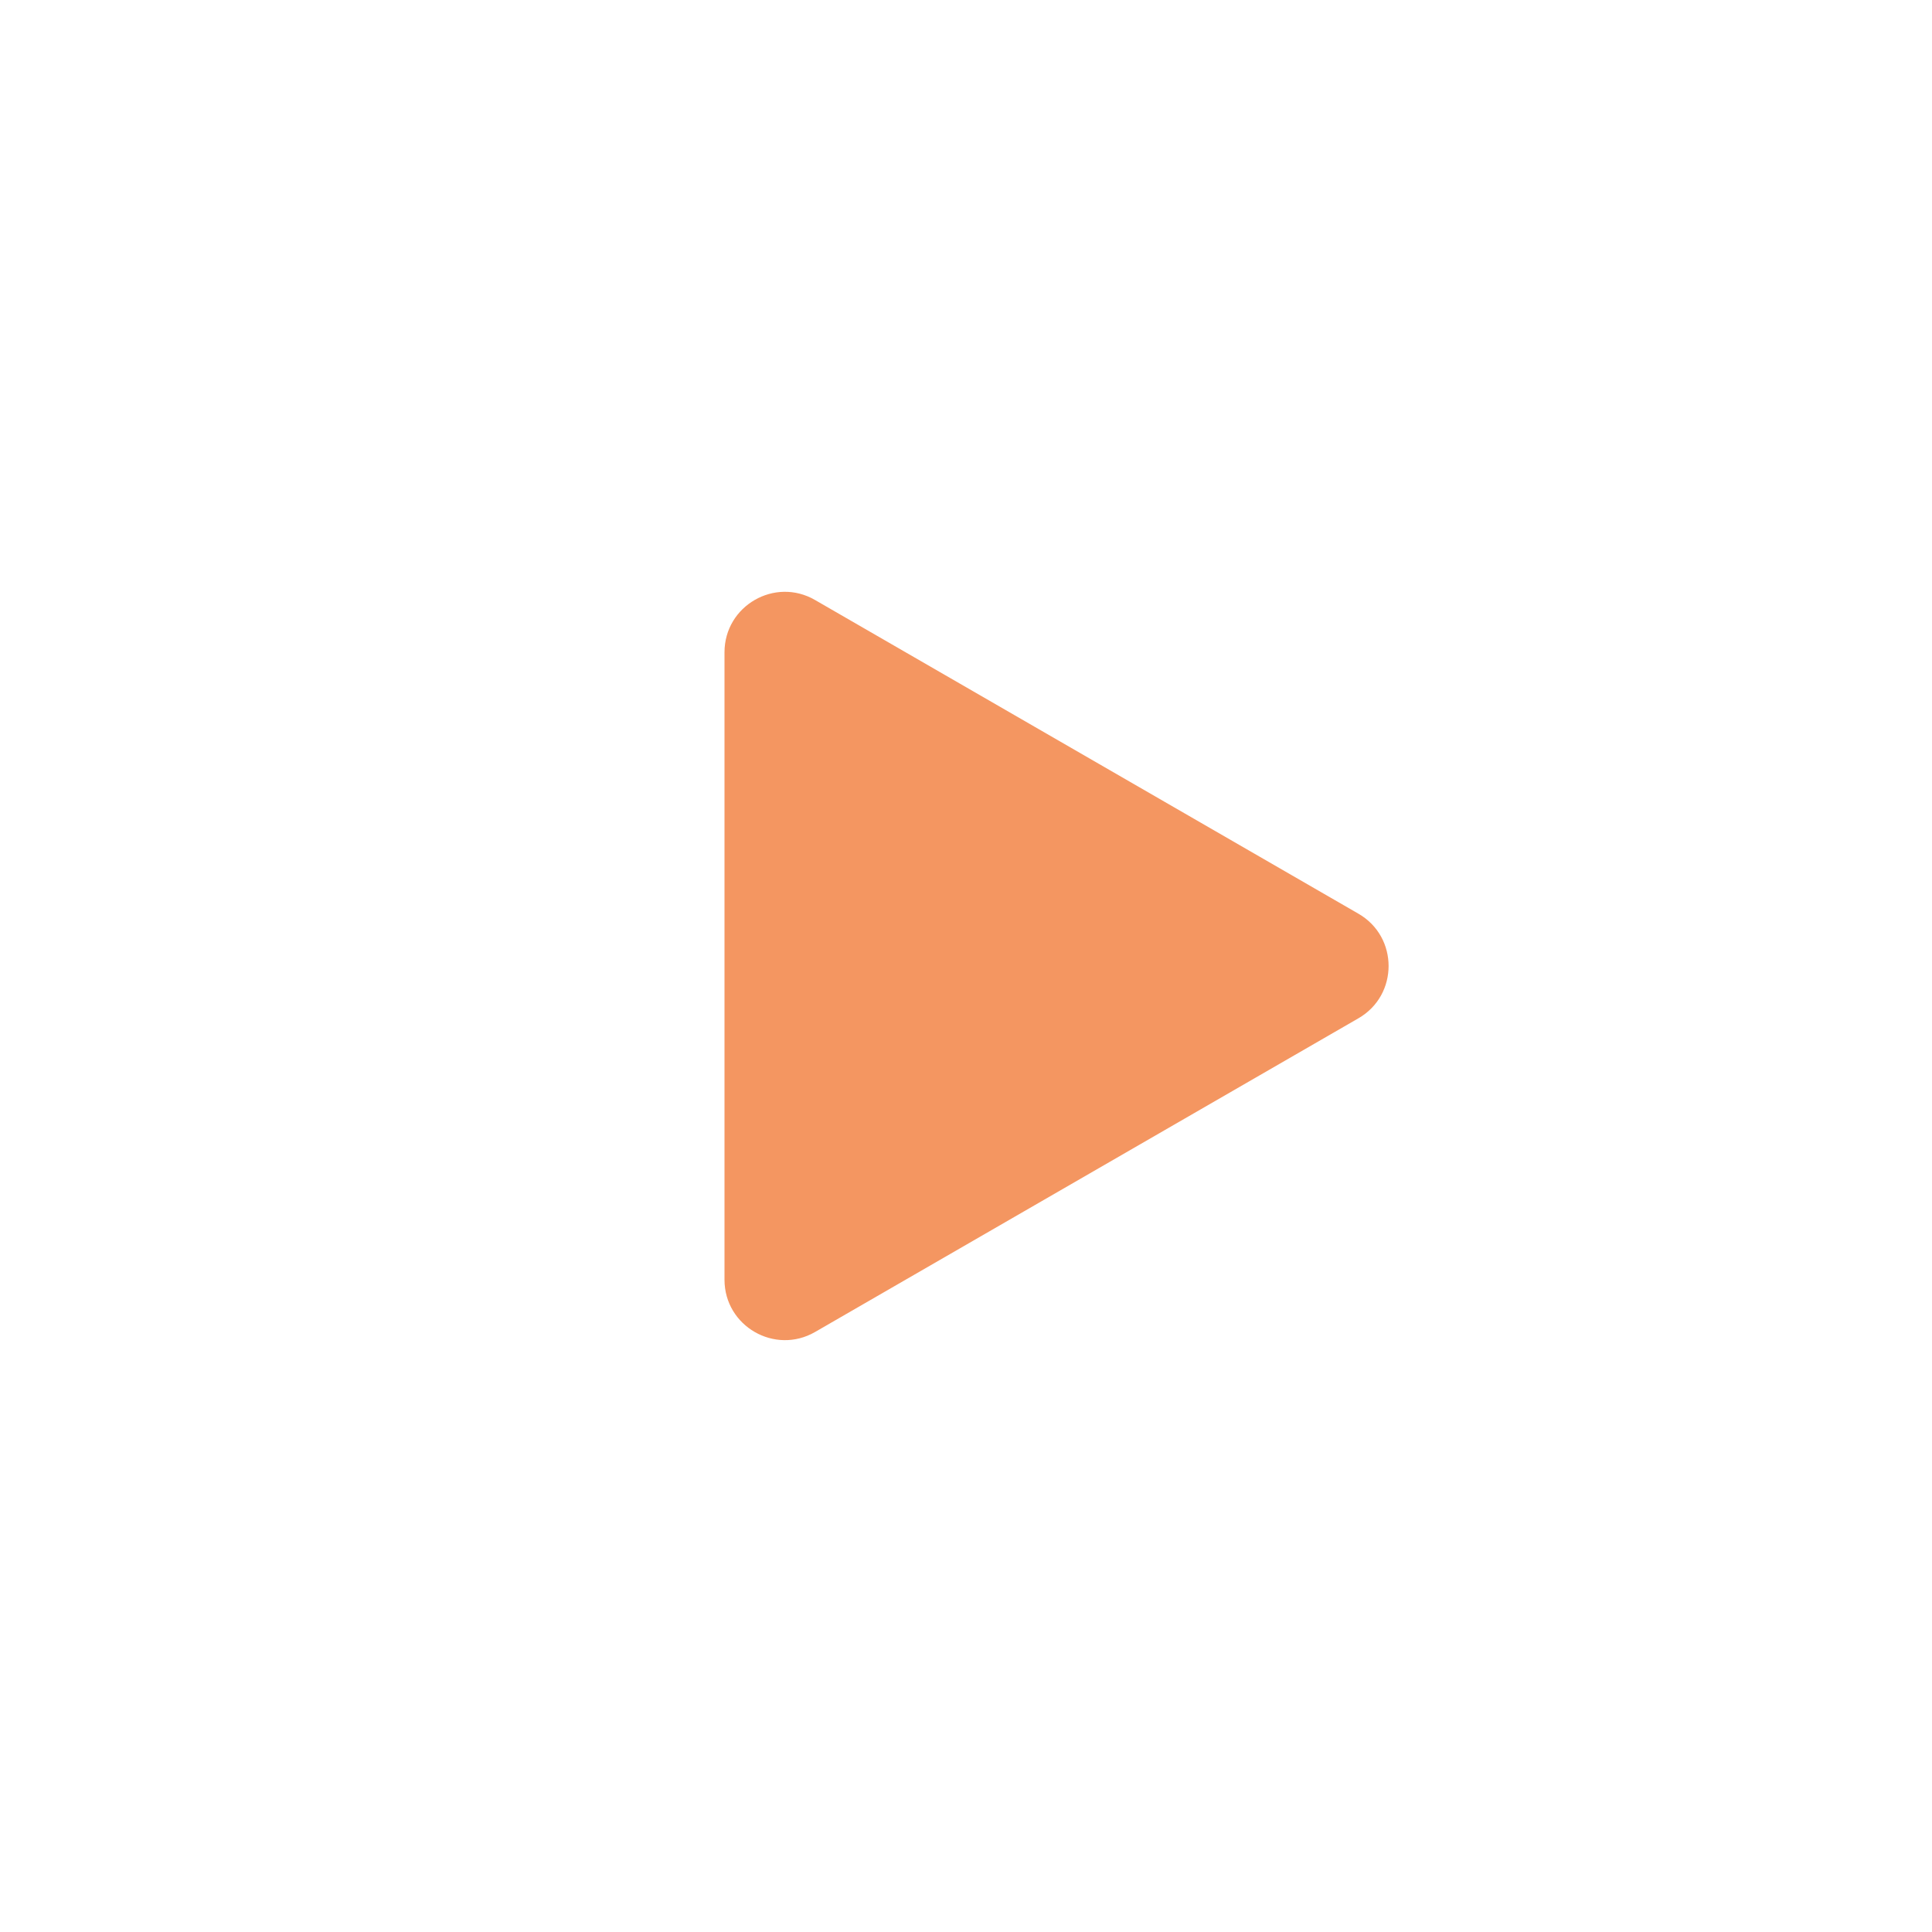
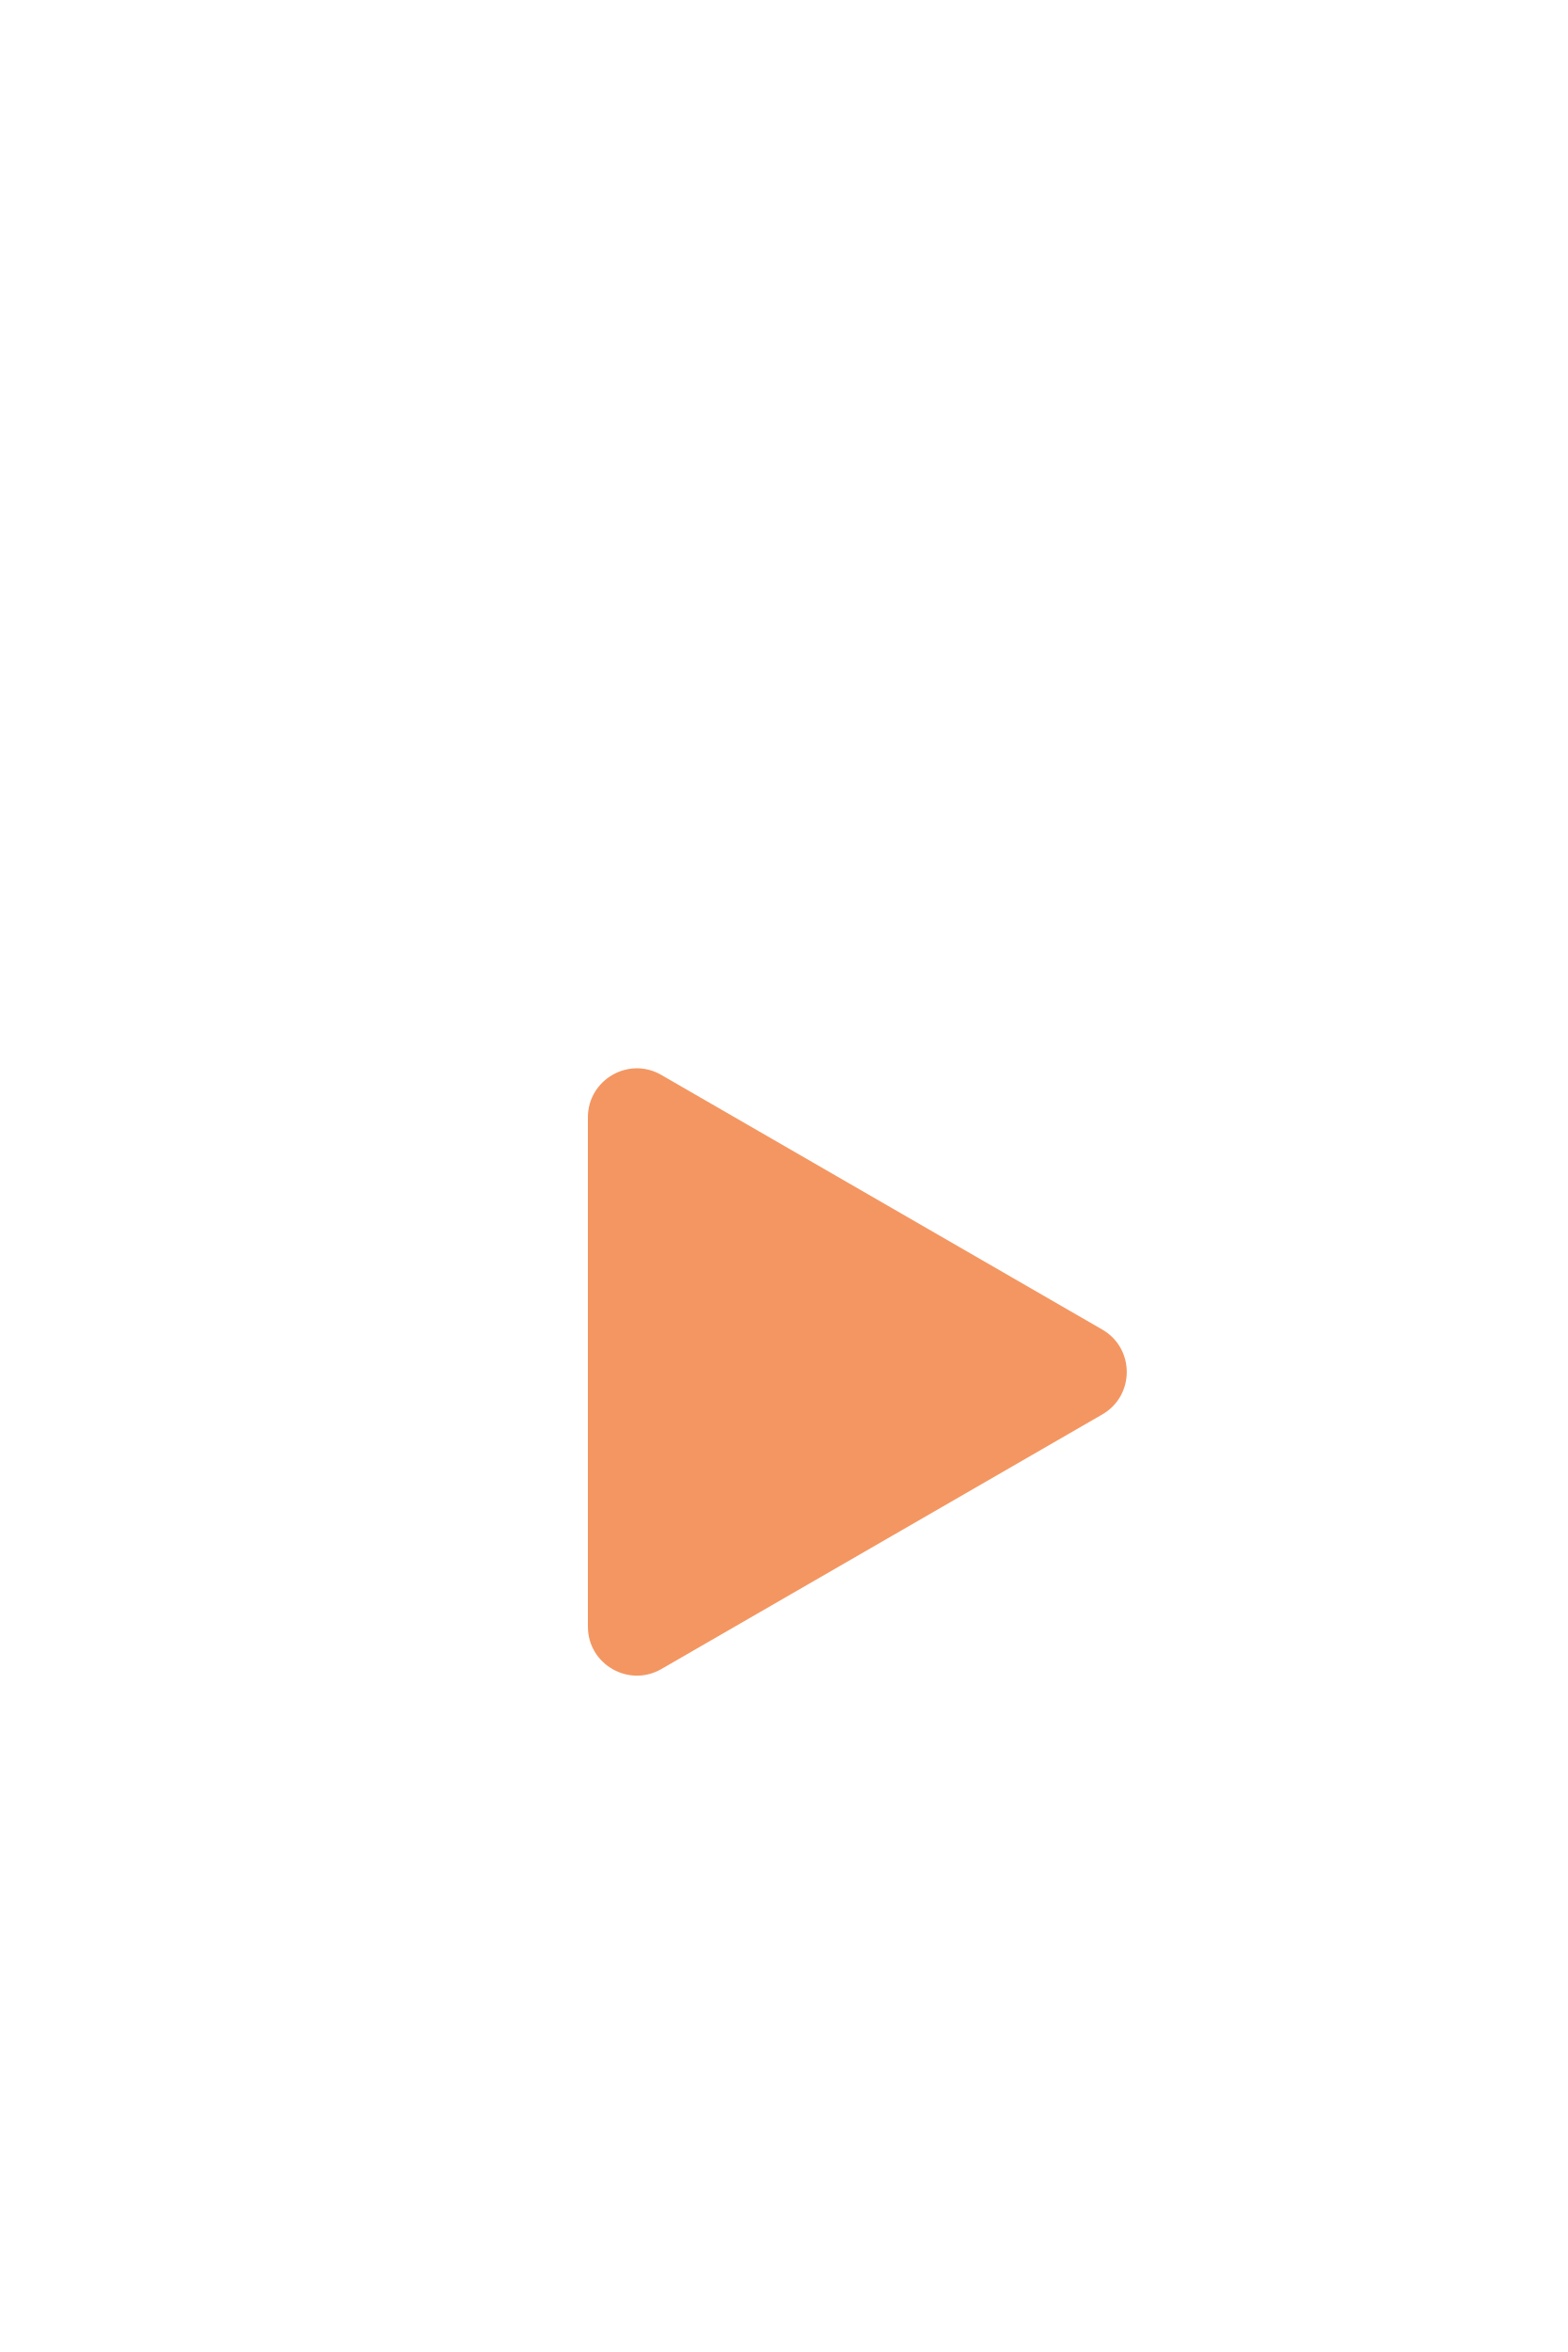
- <svg xmlns="http://www.w3.org/2000/svg" width="16" height="16" viewBox="0 0 16 16" fill="none">
+ <svg xmlns="http://www.w3.org/2000/svg" width="16" height="24" viewBox="0 -4 16 20" fill="none">
  <path d="M11.25 7.567C11.583 7.759 11.583 8.241 11.25 8.433L6.75 11.031C6.417 11.223 6 10.983 6 10.598L6 5.402C6 5.017 6.417 4.776 6.75 4.969L11.25 7.567Z" fill="#F49661" />
</svg>
